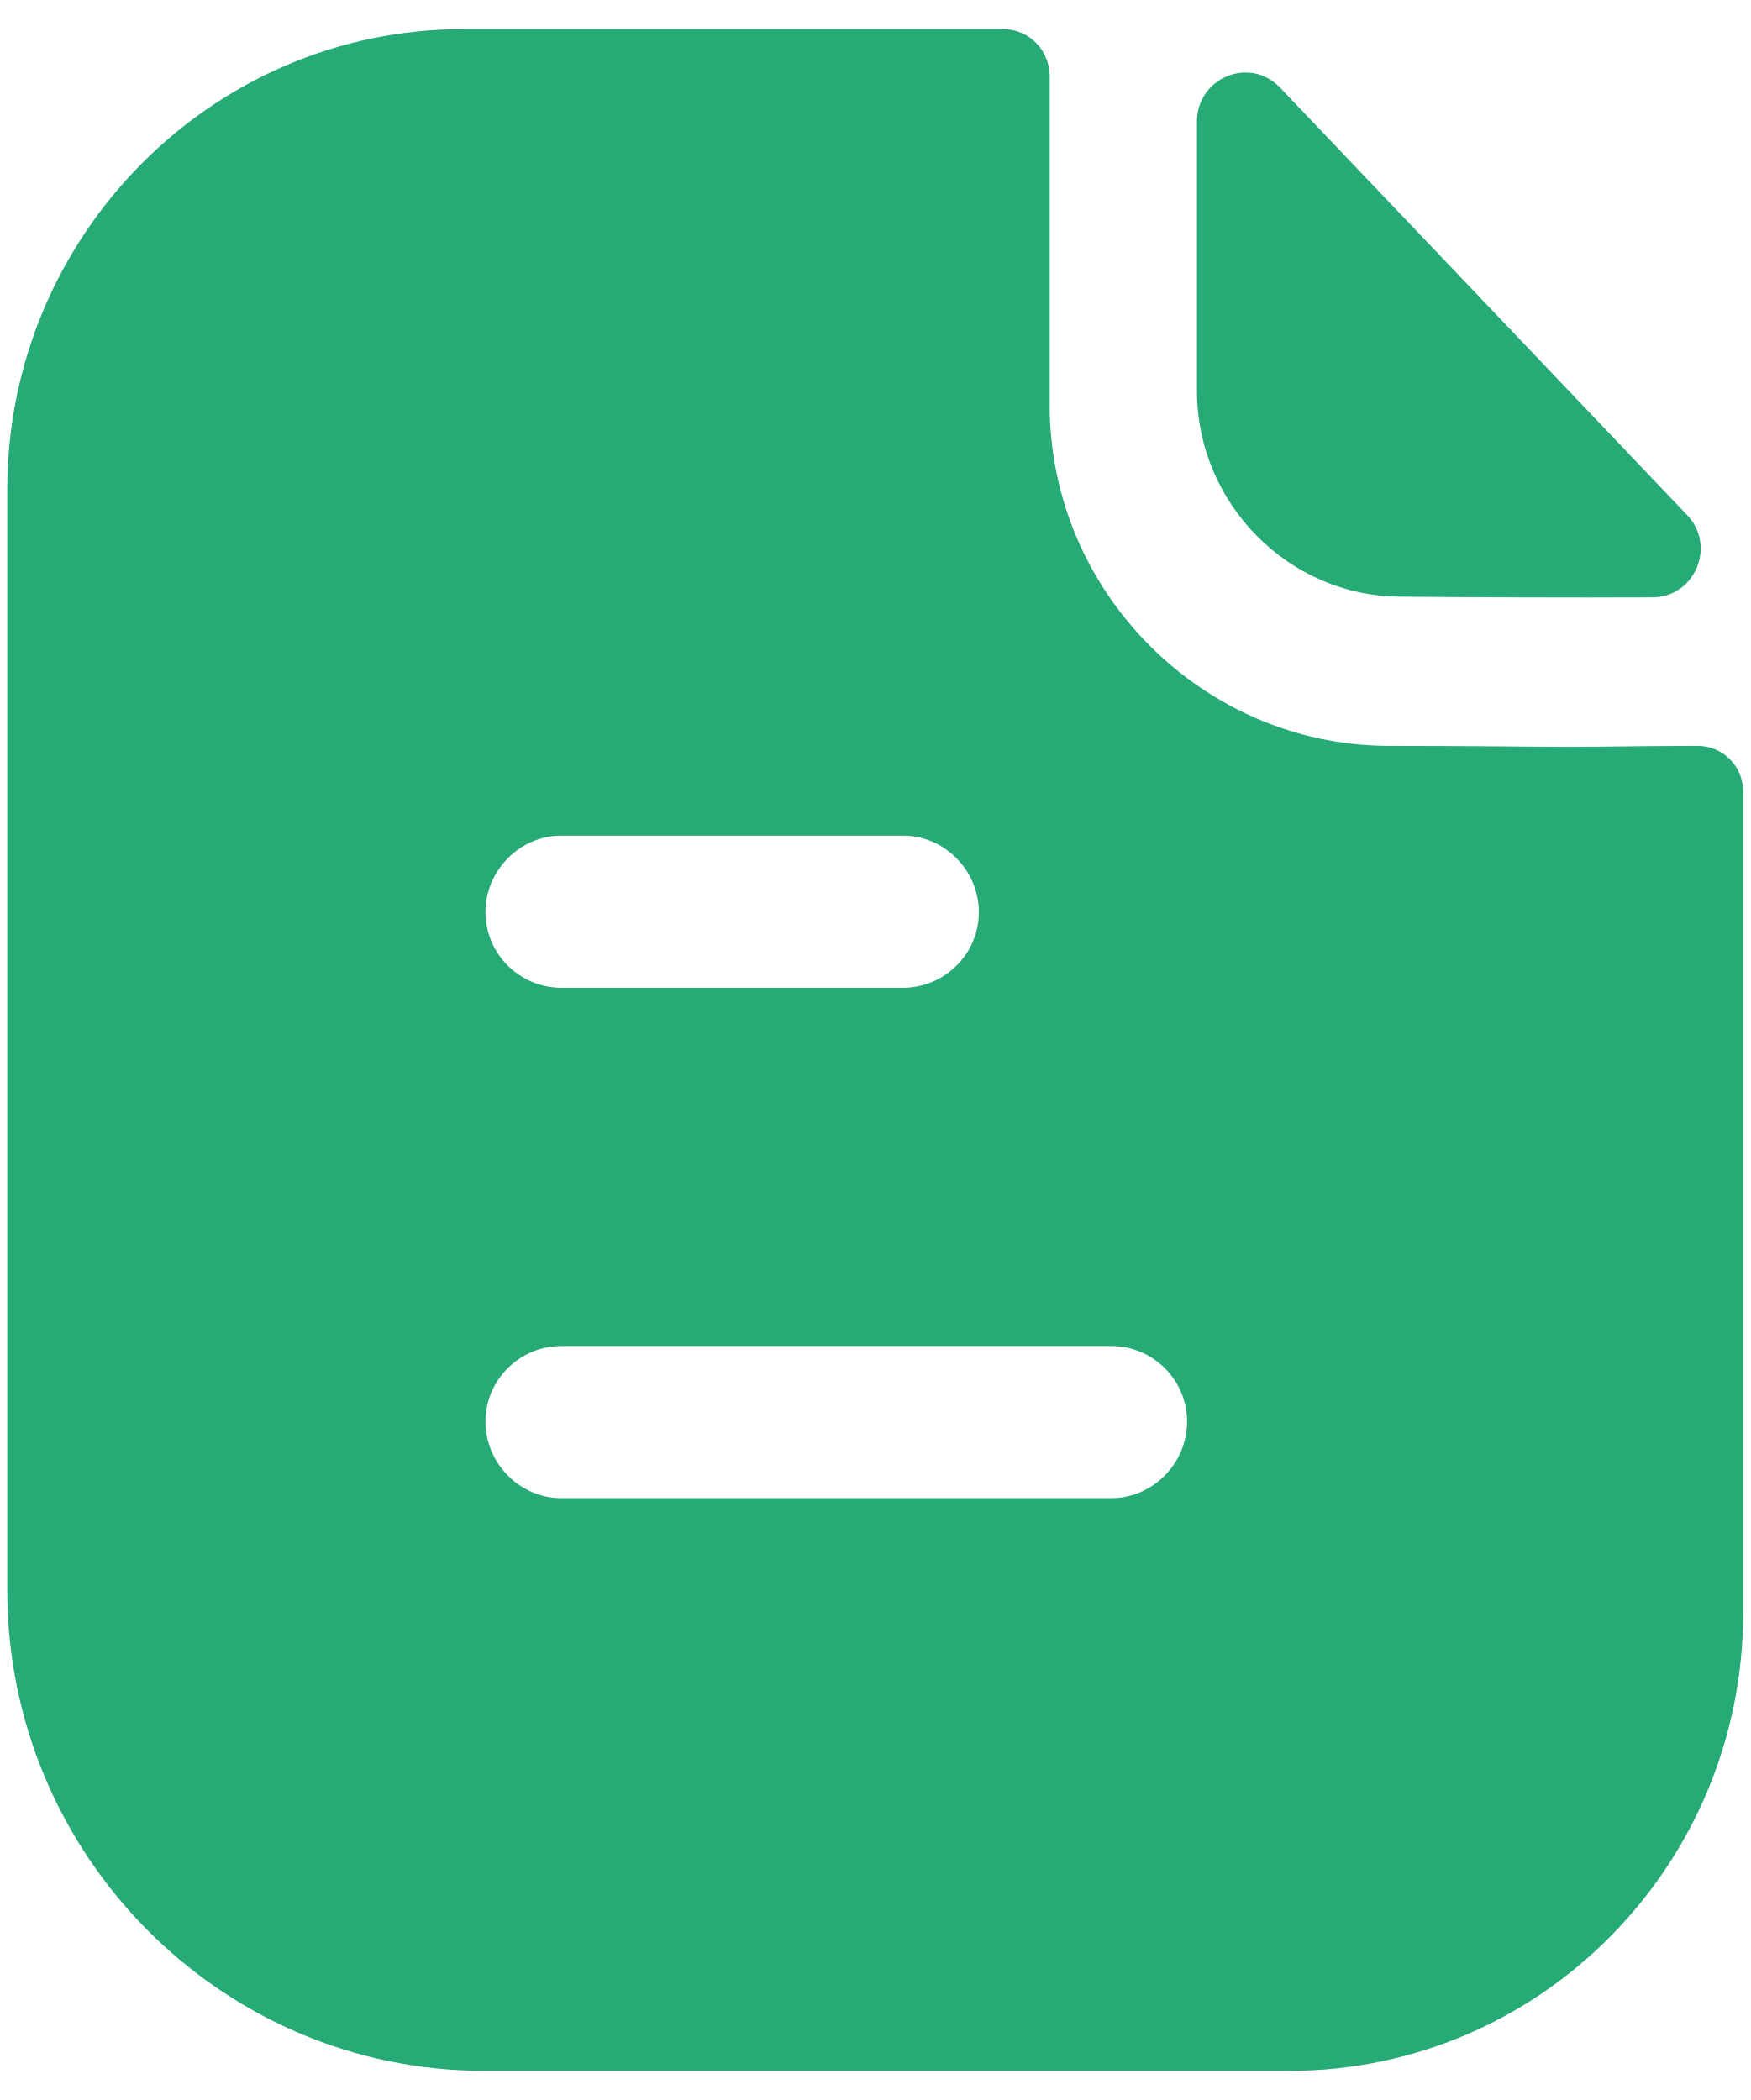
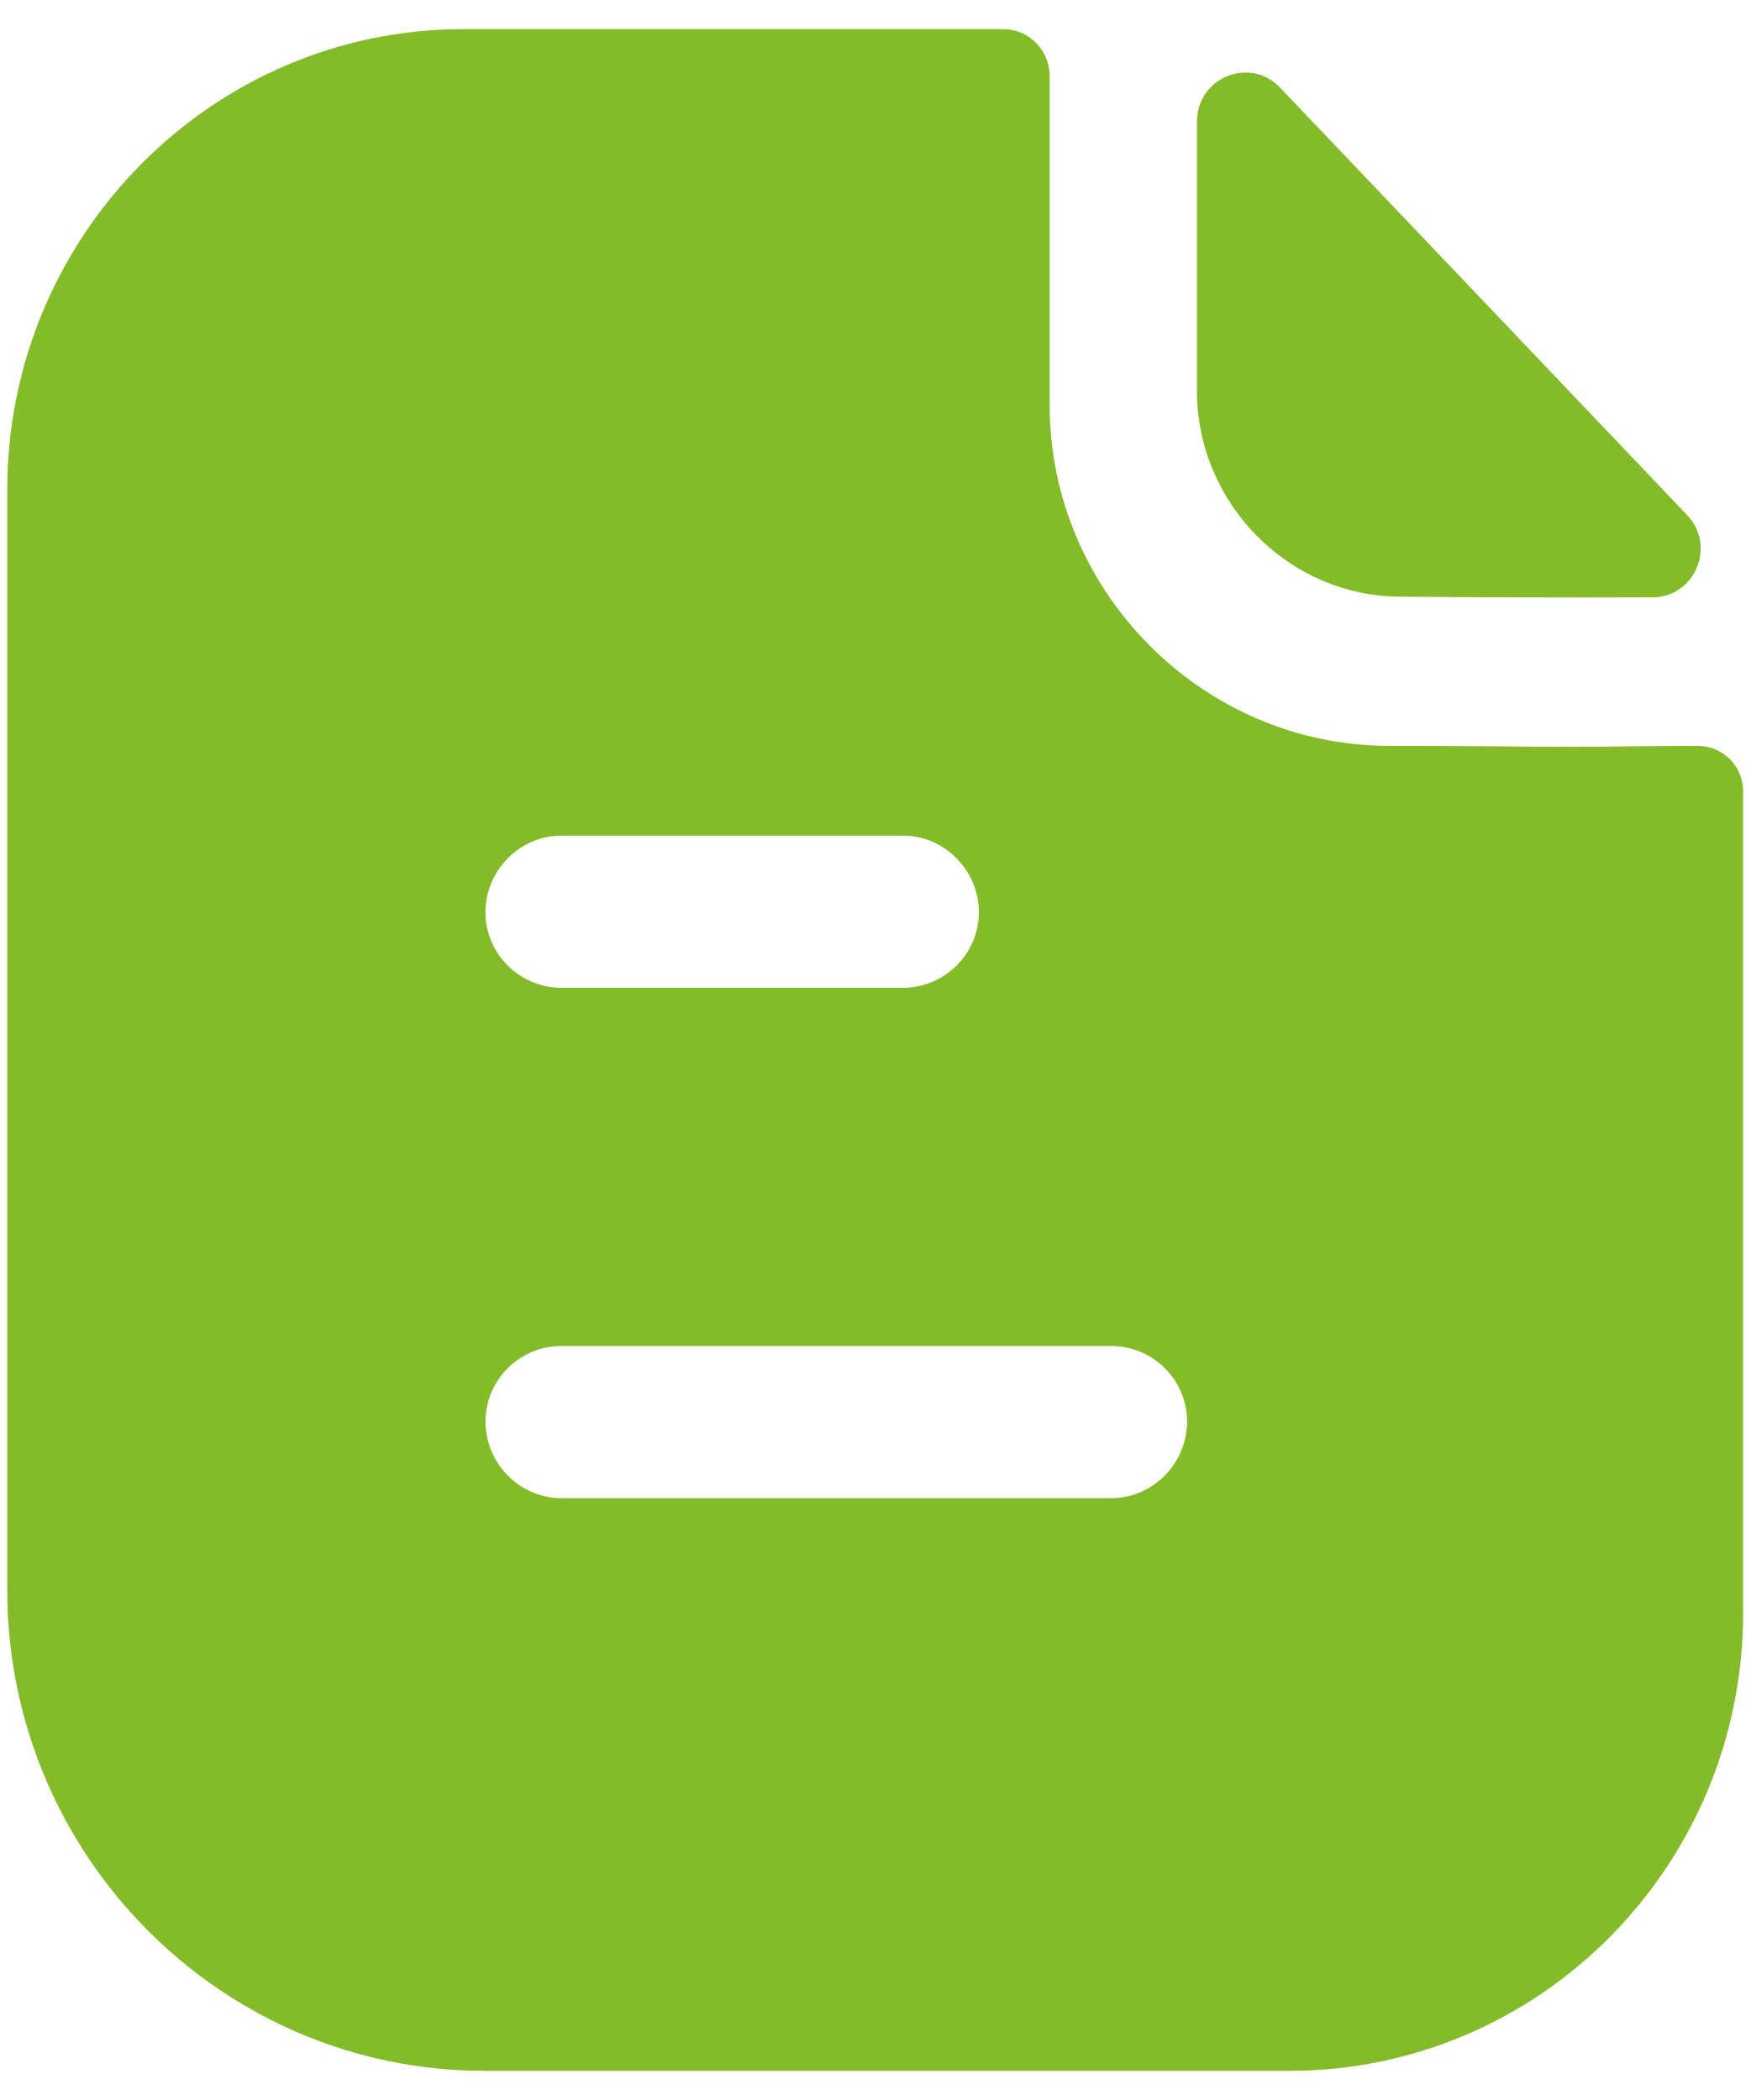
<svg xmlns="http://www.w3.org/2000/svg" width="20" height="24" viewBox="0 0 20 24" fill="none">
-   <path fill-rule="evenodd" clip-rule="evenodd" d="M6.413 17.122H12.697C13.171 17.122 13.563 16.725 13.563 16.247C13.563 15.768 13.171 15.383 12.697 15.383H6.413C5.94 15.383 5.547 15.768 5.547 16.247C5.547 16.725 5.94 17.122 6.413 17.122ZM10.318 9.55H6.413C5.94 9.55 5.547 9.947 5.547 10.425C5.547 10.903 5.94 11.289 6.413 11.289H10.318C10.791 11.289 11.184 10.903 11.184 10.425C11.184 9.947 10.791 9.55 10.318 9.55ZM18.561 8.53C18.833 8.527 19.128 8.524 19.397 8.524C19.686 8.524 19.917 8.757 19.917 9.049V18.428C19.917 21.322 17.595 23.667 14.73 23.667H5.536C2.532 23.667 0.083 21.205 0.083 18.172V5.595C0.083 2.702 2.417 0.333 5.293 0.333H11.461C11.762 0.333 11.993 0.578 11.993 0.87V4.627C11.993 6.762 13.737 8.512 15.851 8.524C16.345 8.524 16.78 8.527 17.161 8.53C17.457 8.533 17.721 8.535 17.953 8.535C18.117 8.535 18.331 8.533 18.561 8.53ZM18.88 6.827C17.93 6.831 16.811 6.827 16.006 6.819C14.728 6.819 13.676 5.756 13.676 4.466V1.39C13.676 0.888 14.28 0.638 14.625 1.001C15.25 1.657 16.109 2.559 16.964 3.457C17.817 4.353 18.666 5.246 19.276 5.886C19.613 6.239 19.366 6.826 18.88 6.827Z" fill="#26AA76" />
+   <path fill-rule="evenodd" clip-rule="evenodd" d="M6.413 17.122H12.697C13.171 17.122 13.563 16.725 13.563 16.247C13.563 15.768 13.171 15.383 12.697 15.383H6.413C5.94 15.383 5.547 15.768 5.547 16.247C5.547 16.725 5.94 17.122 6.413 17.122ZM10.318 9.55H6.413C5.94 9.55 5.547 9.947 5.547 10.425C5.547 10.903 5.94 11.289 6.413 11.289H10.318C10.791 11.289 11.184 10.903 11.184 10.425C11.184 9.947 10.791 9.55 10.318 9.55ZM18.561 8.53C18.833 8.527 19.128 8.524 19.397 8.524C19.686 8.524 19.917 8.757 19.917 9.049V18.428C19.917 21.322 17.595 23.667 14.73 23.667H5.536C2.532 23.667 0.083 21.205 0.083 18.172V5.595C0.083 2.702 2.417 0.333 5.293 0.333H11.461C11.762 0.333 11.993 0.578 11.993 0.87V4.627C11.993 6.762 13.737 8.512 15.851 8.524C16.345 8.524 16.78 8.527 17.161 8.53C17.457 8.533 17.721 8.535 17.953 8.535C18.117 8.535 18.331 8.533 18.561 8.53ZM18.88 6.827C17.93 6.831 16.811 6.827 16.006 6.819C14.728 6.819 13.676 5.756 13.676 4.466V1.39C13.676 0.888 14.28 0.638 14.625 1.001C15.25 1.657 16.109 2.559 16.964 3.457C17.817 4.353 18.666 5.246 19.276 5.886C19.613 6.239 19.366 6.826 18.88 6.827Z" fill="#84BB29" />
</svg>
